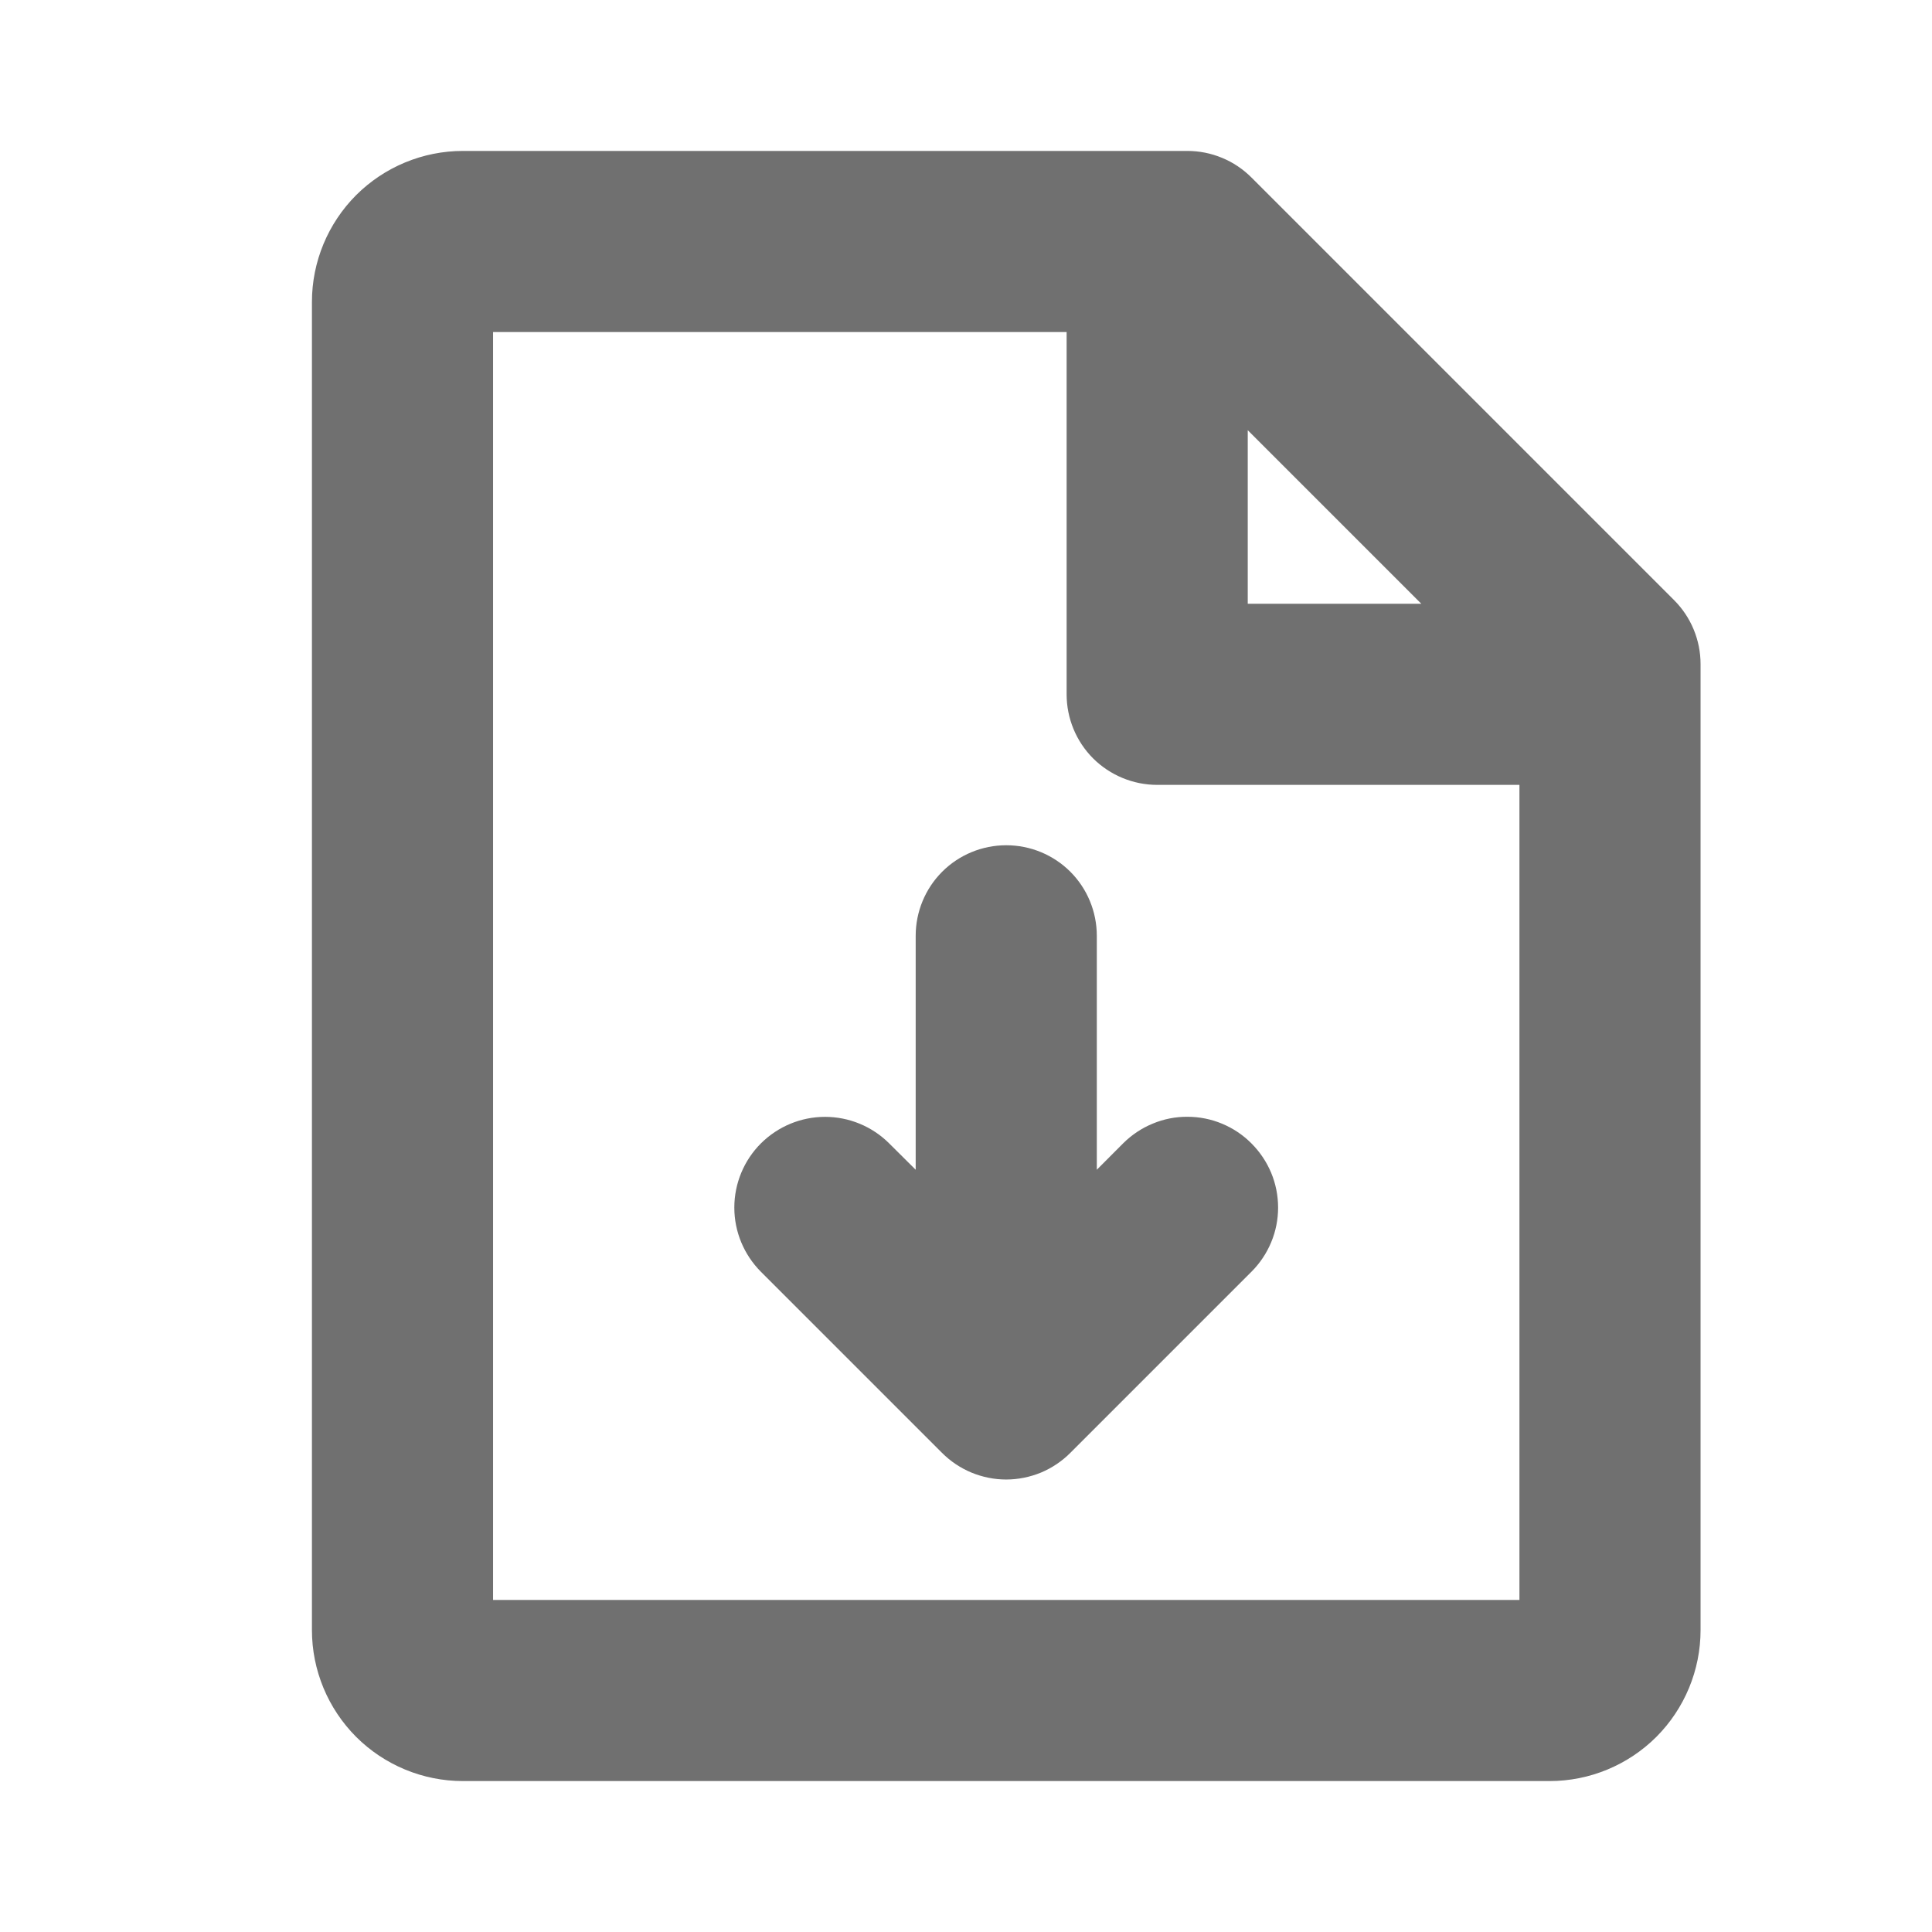
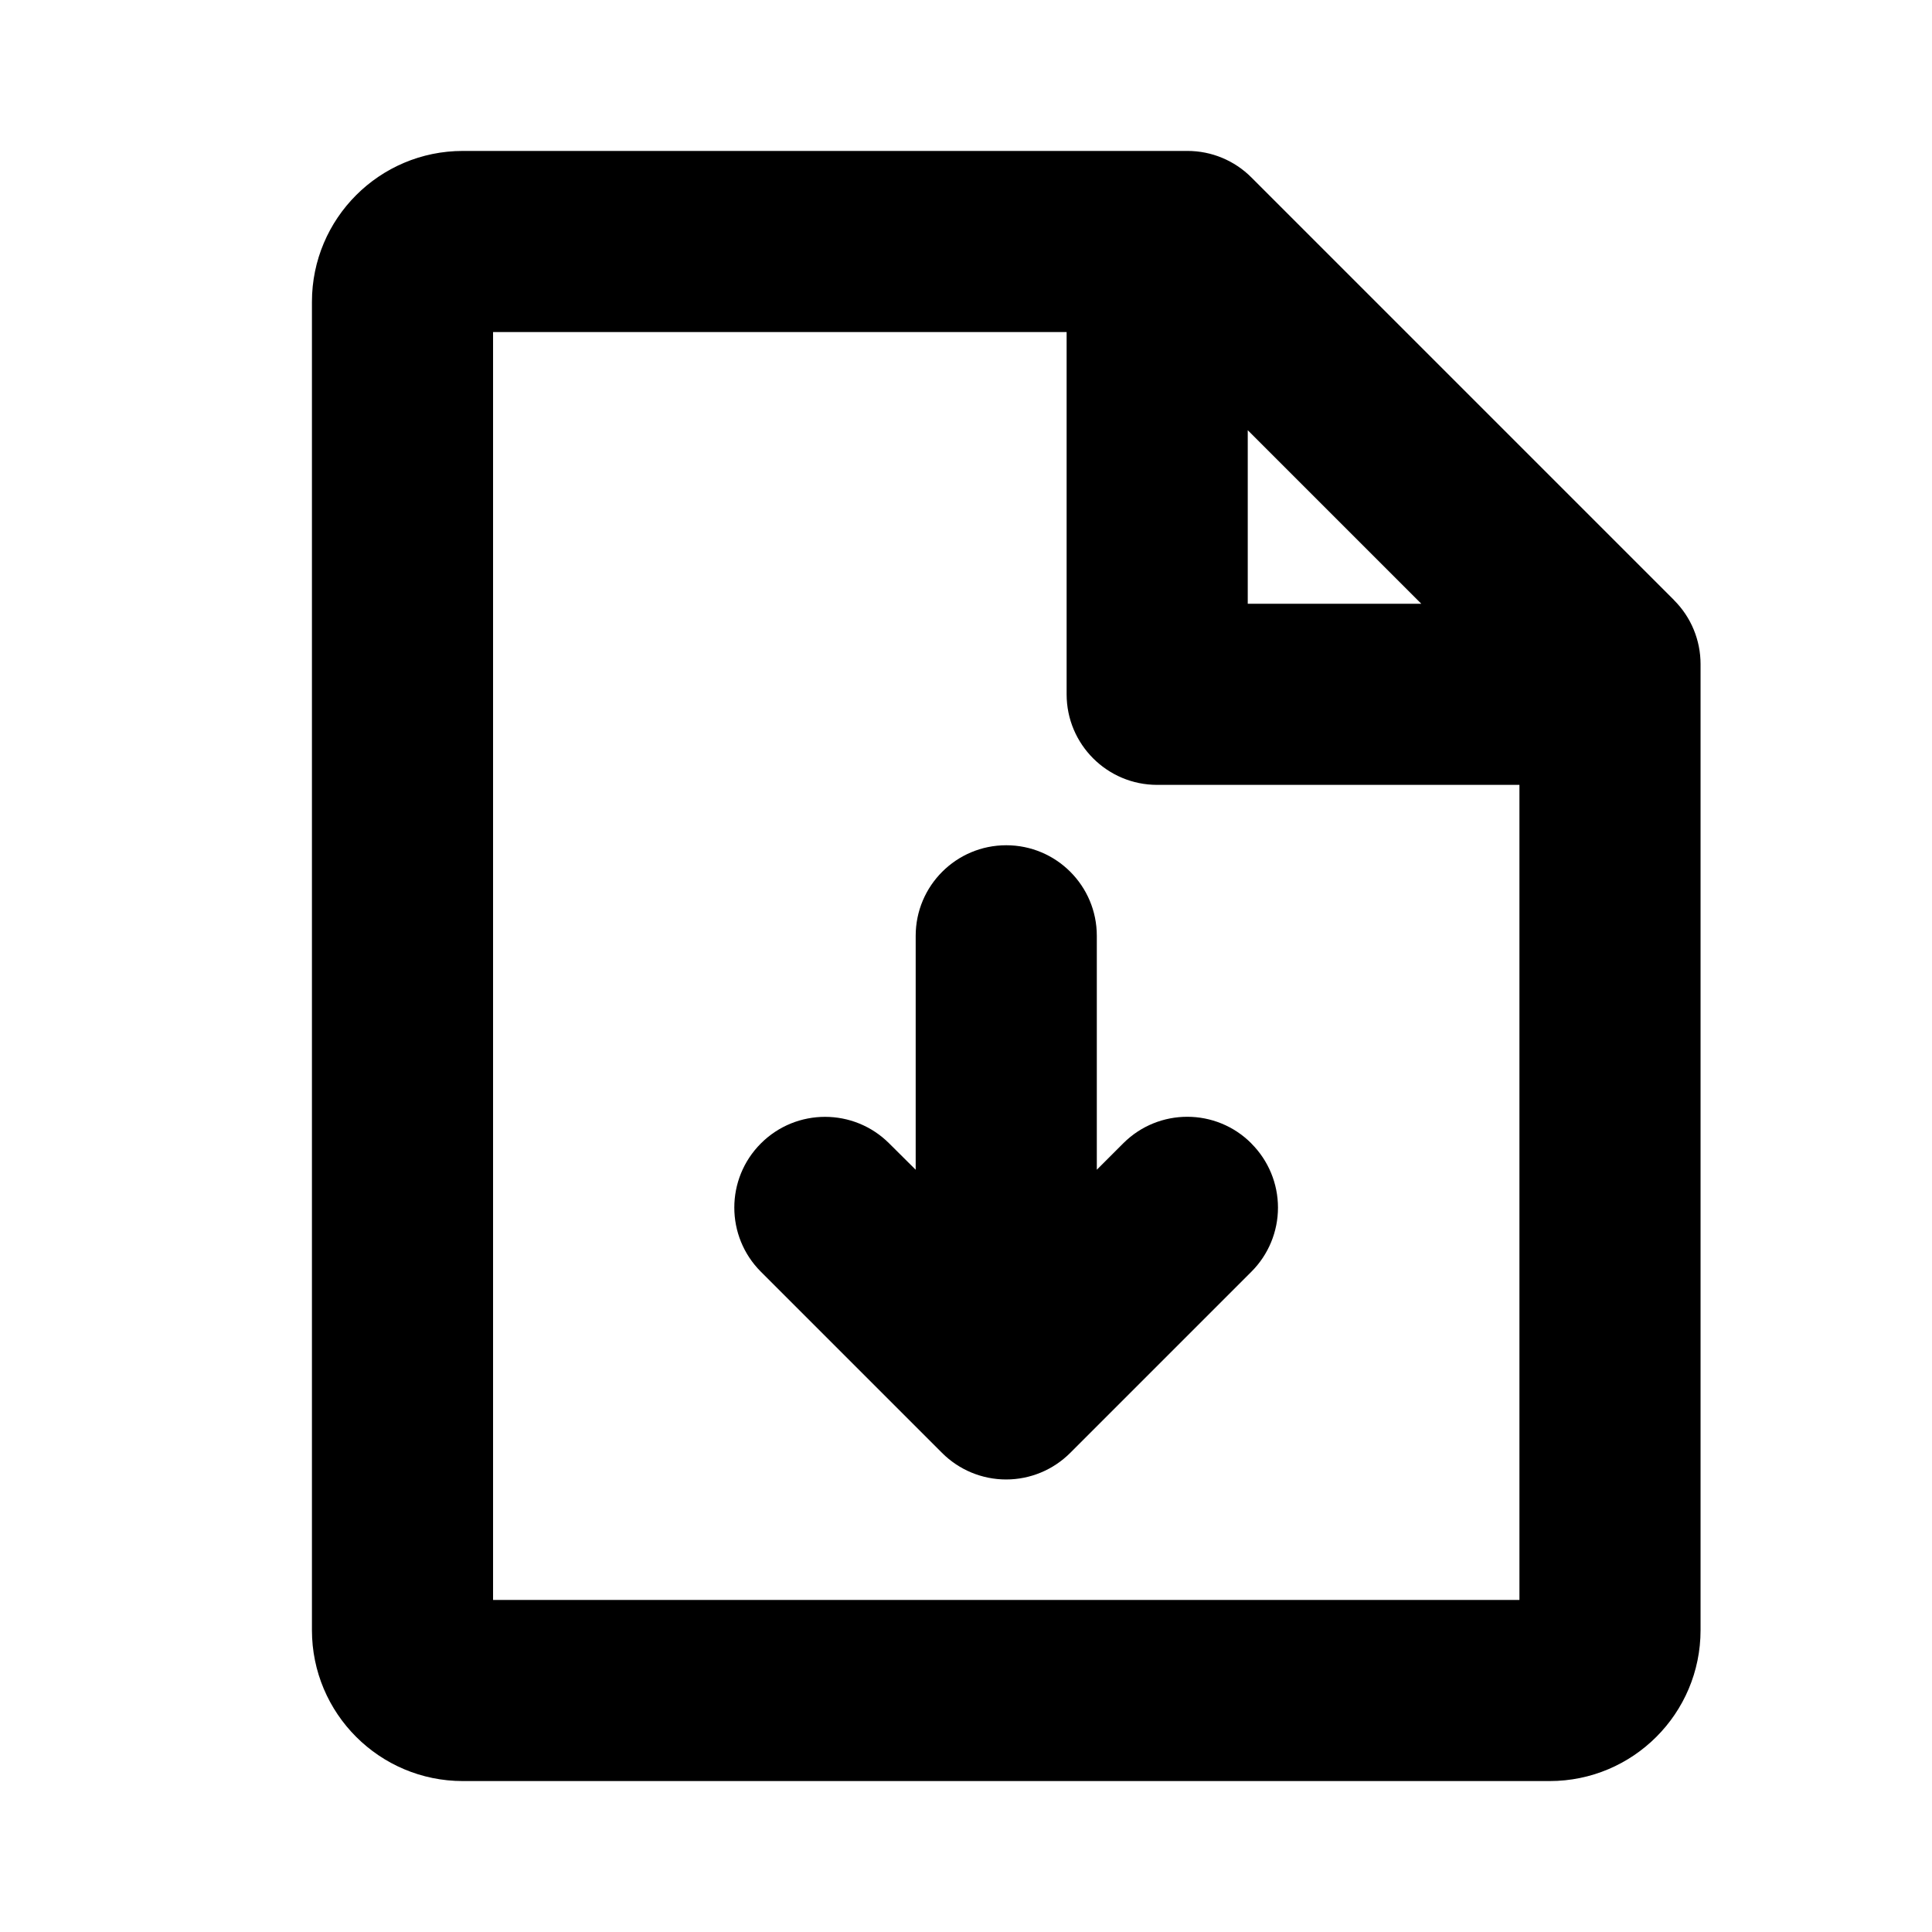
- <svg xmlns="http://www.w3.org/2000/svg" width="24" height="24" viewBox="0 0 24 24" fill="none">
-   <path d="M20.796 7.455L15.546 2.205C15.441 2.1 15.317 2.017 15.181 1.961C15.044 1.904 14.898 1.875 14.75 1.875H5.75C5.253 1.875 4.776 2.073 4.424 2.424C4.073 2.776 3.875 3.253 3.875 3.75V20.25C3.875 20.747 4.073 21.224 4.424 21.576C4.776 21.927 5.253 22.125 5.75 22.125H19.25C19.747 22.125 20.224 21.927 20.576 21.576C20.927 21.224 21.125 20.747 21.125 20.25V8.25C21.125 7.952 21.007 7.666 20.796 7.455ZM15.5 5.344L17.656 7.5H15.5V5.344ZM6.125 19.875V4.125H13.25V8.625C13.25 8.923 13.368 9.21 13.579 9.421C13.79 9.631 14.077 9.75 14.375 9.75H18.875V19.875H6.125ZM15.546 14.204C15.651 14.309 15.734 14.433 15.791 14.569C15.848 14.706 15.877 14.853 15.877 15.001C15.877 15.149 15.848 15.296 15.791 15.432C15.734 15.569 15.651 15.693 15.546 15.798L13.296 18.048C13.191 18.153 13.067 18.236 12.931 18.293C12.794 18.349 12.647 18.379 12.499 18.379C12.351 18.379 12.204 18.349 12.068 18.293C11.931 18.236 11.807 18.153 11.702 18.048L9.452 15.798C9.241 15.586 9.122 15.3 9.122 15.001C9.122 14.702 9.241 14.415 9.452 14.204C9.664 13.993 9.95 13.874 10.249 13.874C10.548 13.874 10.835 13.993 11.046 14.204L11.375 14.531V11.625C11.375 11.327 11.493 11.04 11.704 10.829C11.915 10.618 12.202 10.5 12.5 10.5C12.798 10.5 13.085 10.618 13.296 10.829C13.507 11.04 13.625 11.327 13.625 11.625V14.531L13.954 14.201C14.059 14.097 14.183 14.014 14.32 13.958C14.456 13.901 14.603 13.872 14.751 13.873C14.898 13.873 15.045 13.902 15.181 13.959C15.318 14.016 15.442 14.099 15.546 14.204Z" fill="#707070" />
+ <svg xmlns="http://www.w3.org/2000/svg" viewBox="0 0 24 24" aria-hidden="true" fill="currentColor">
+   <path d="m20.796 7.455-5.25-5.25a1.12 1.12 0 0 0-.796-.33h-9A1.875 1.875 0 0 0 3.875 3.75v16.5a1.875 1.875 0 0 0 1.875 1.875h13.5a1.875 1.875 0 0 0 1.875-1.875v-12c0-.298-.118-.584-.33-.795M15.5 5.344 17.656 7.5H15.5zM6.125 19.875V4.125h7.125v4.5a1.125 1.125 0 0 0 1.125 1.125h4.5v10.125zm9.42-5.67a1.125 1.125 0 0 1 0 1.593l-2.25 2.25a1.125 1.125 0 0 1-1.593 0l-2.25-2.25a1.127 1.127 0 1 1 1.594-1.594l.329.327v-2.906a1.125 1.125 0 1 1 2.25 0v2.906l.33-.33a1.124 1.124 0 0 1 1.59.003" />
</svg>
